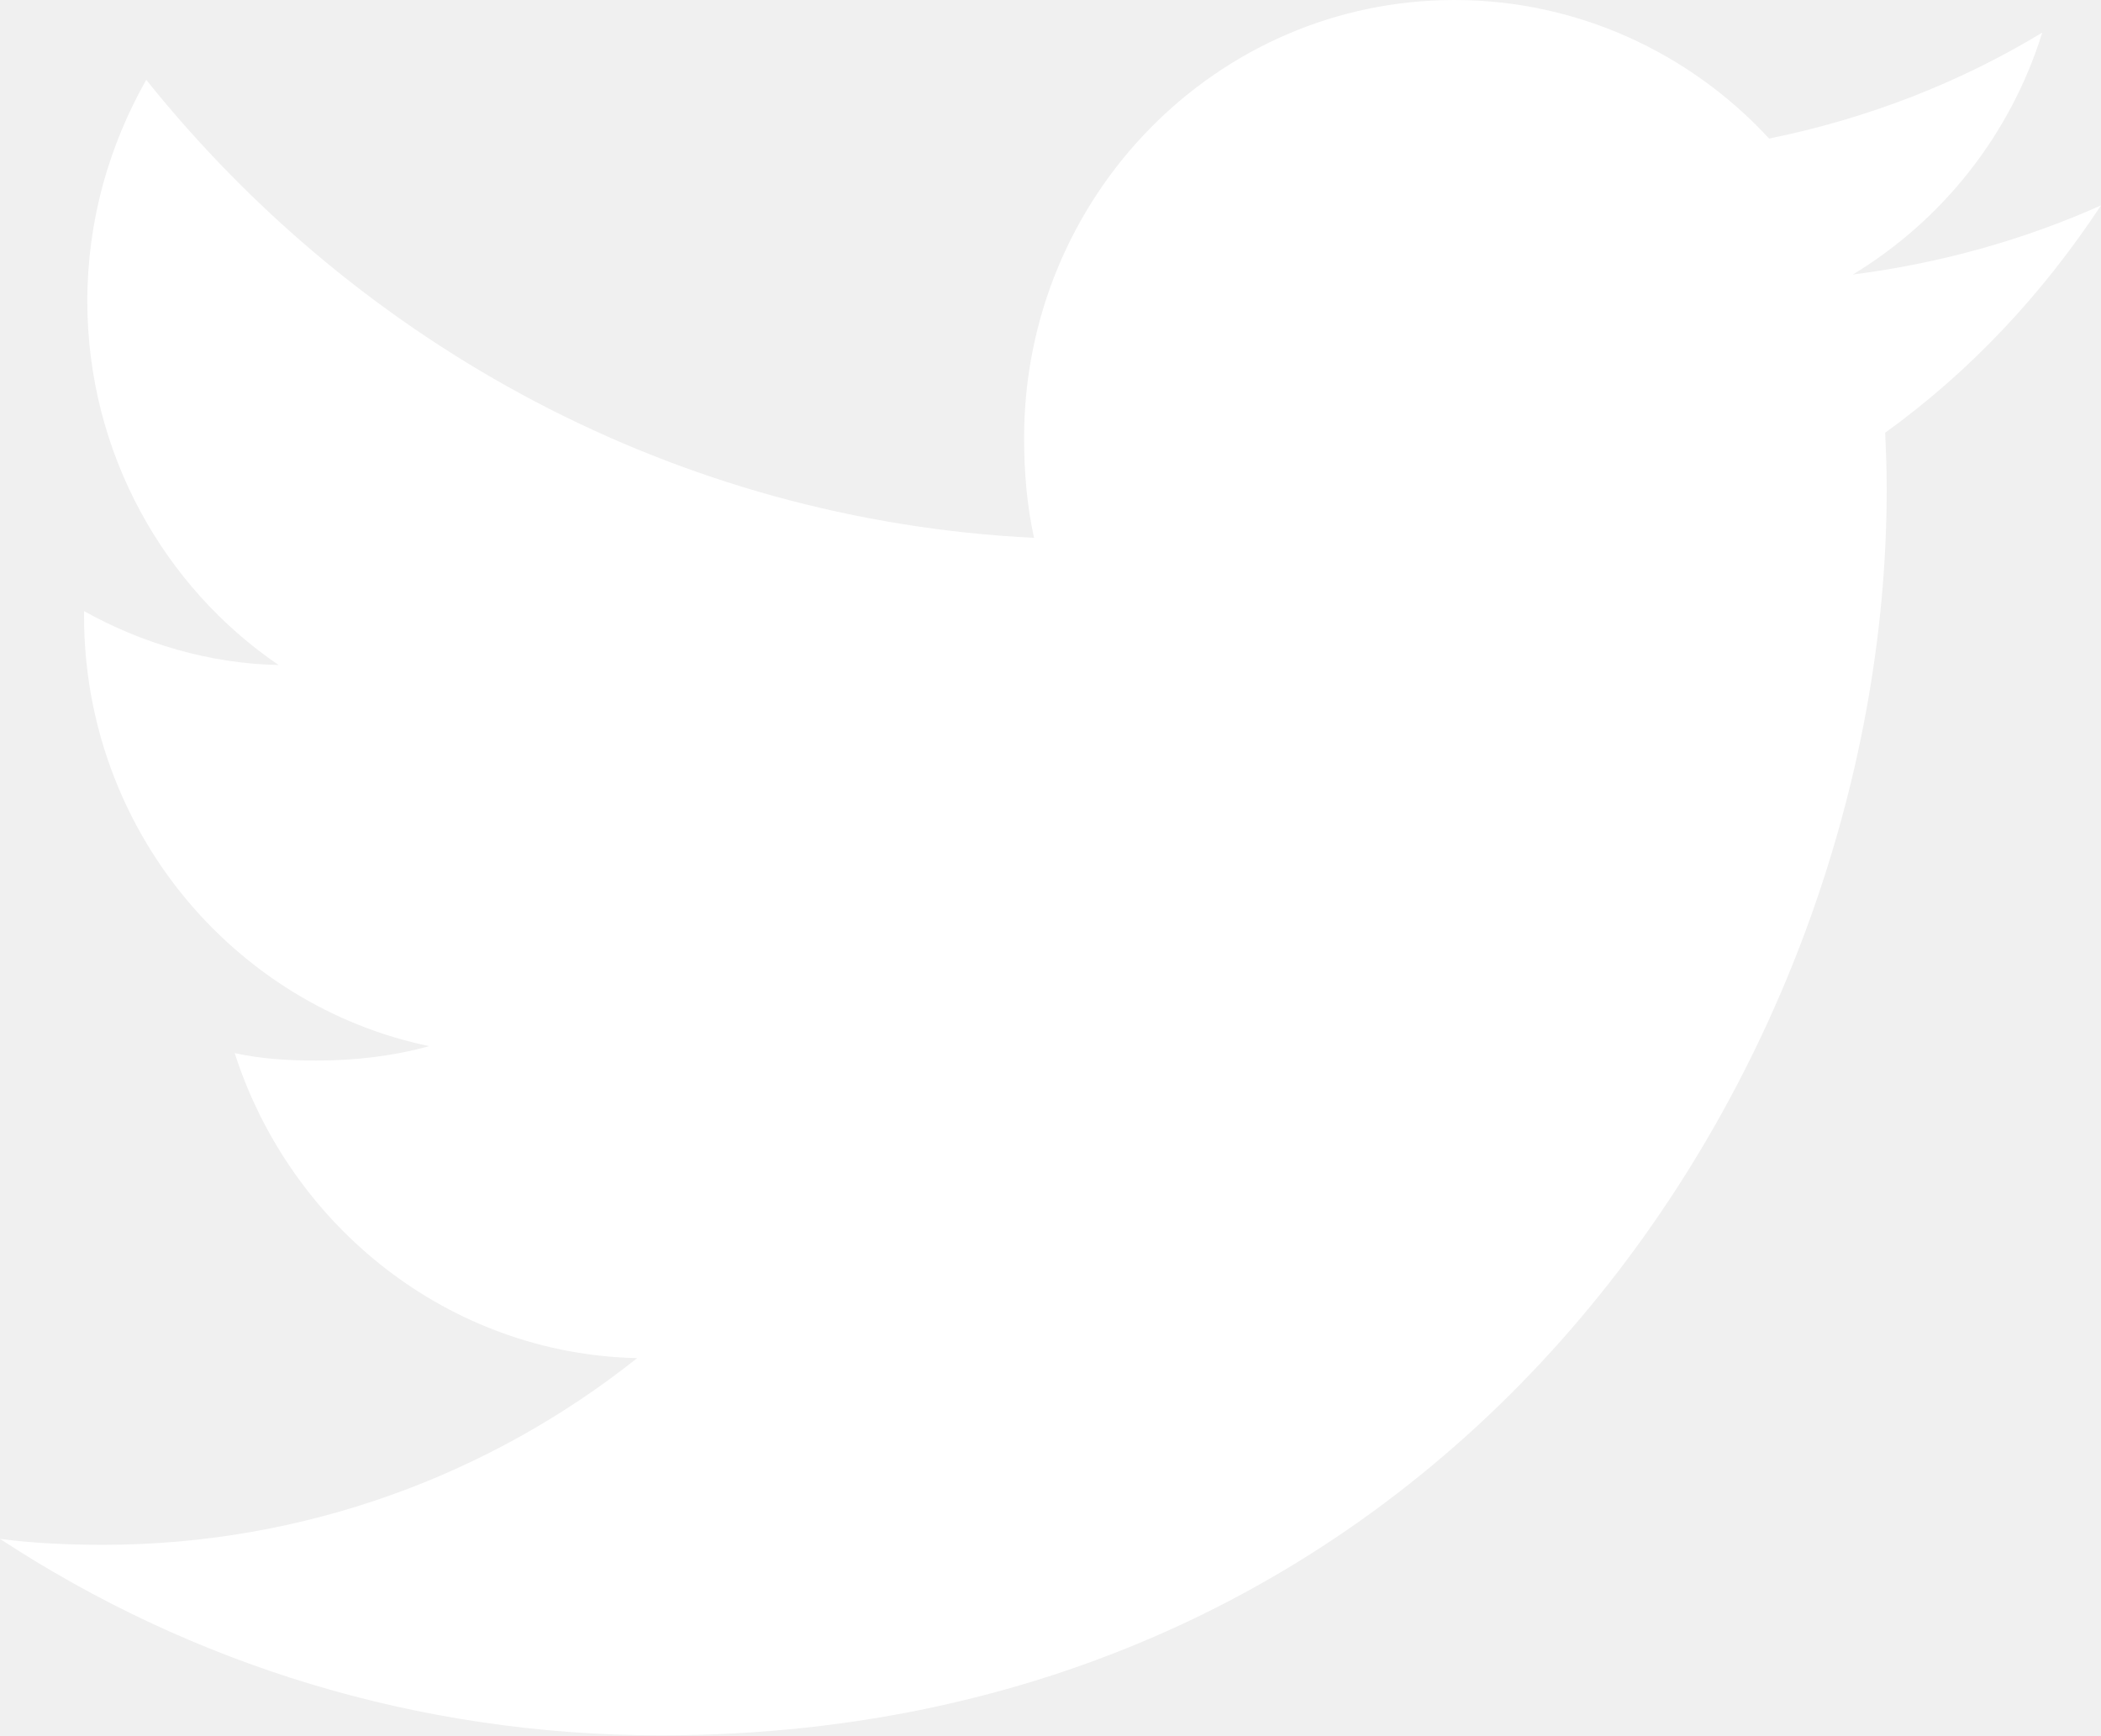
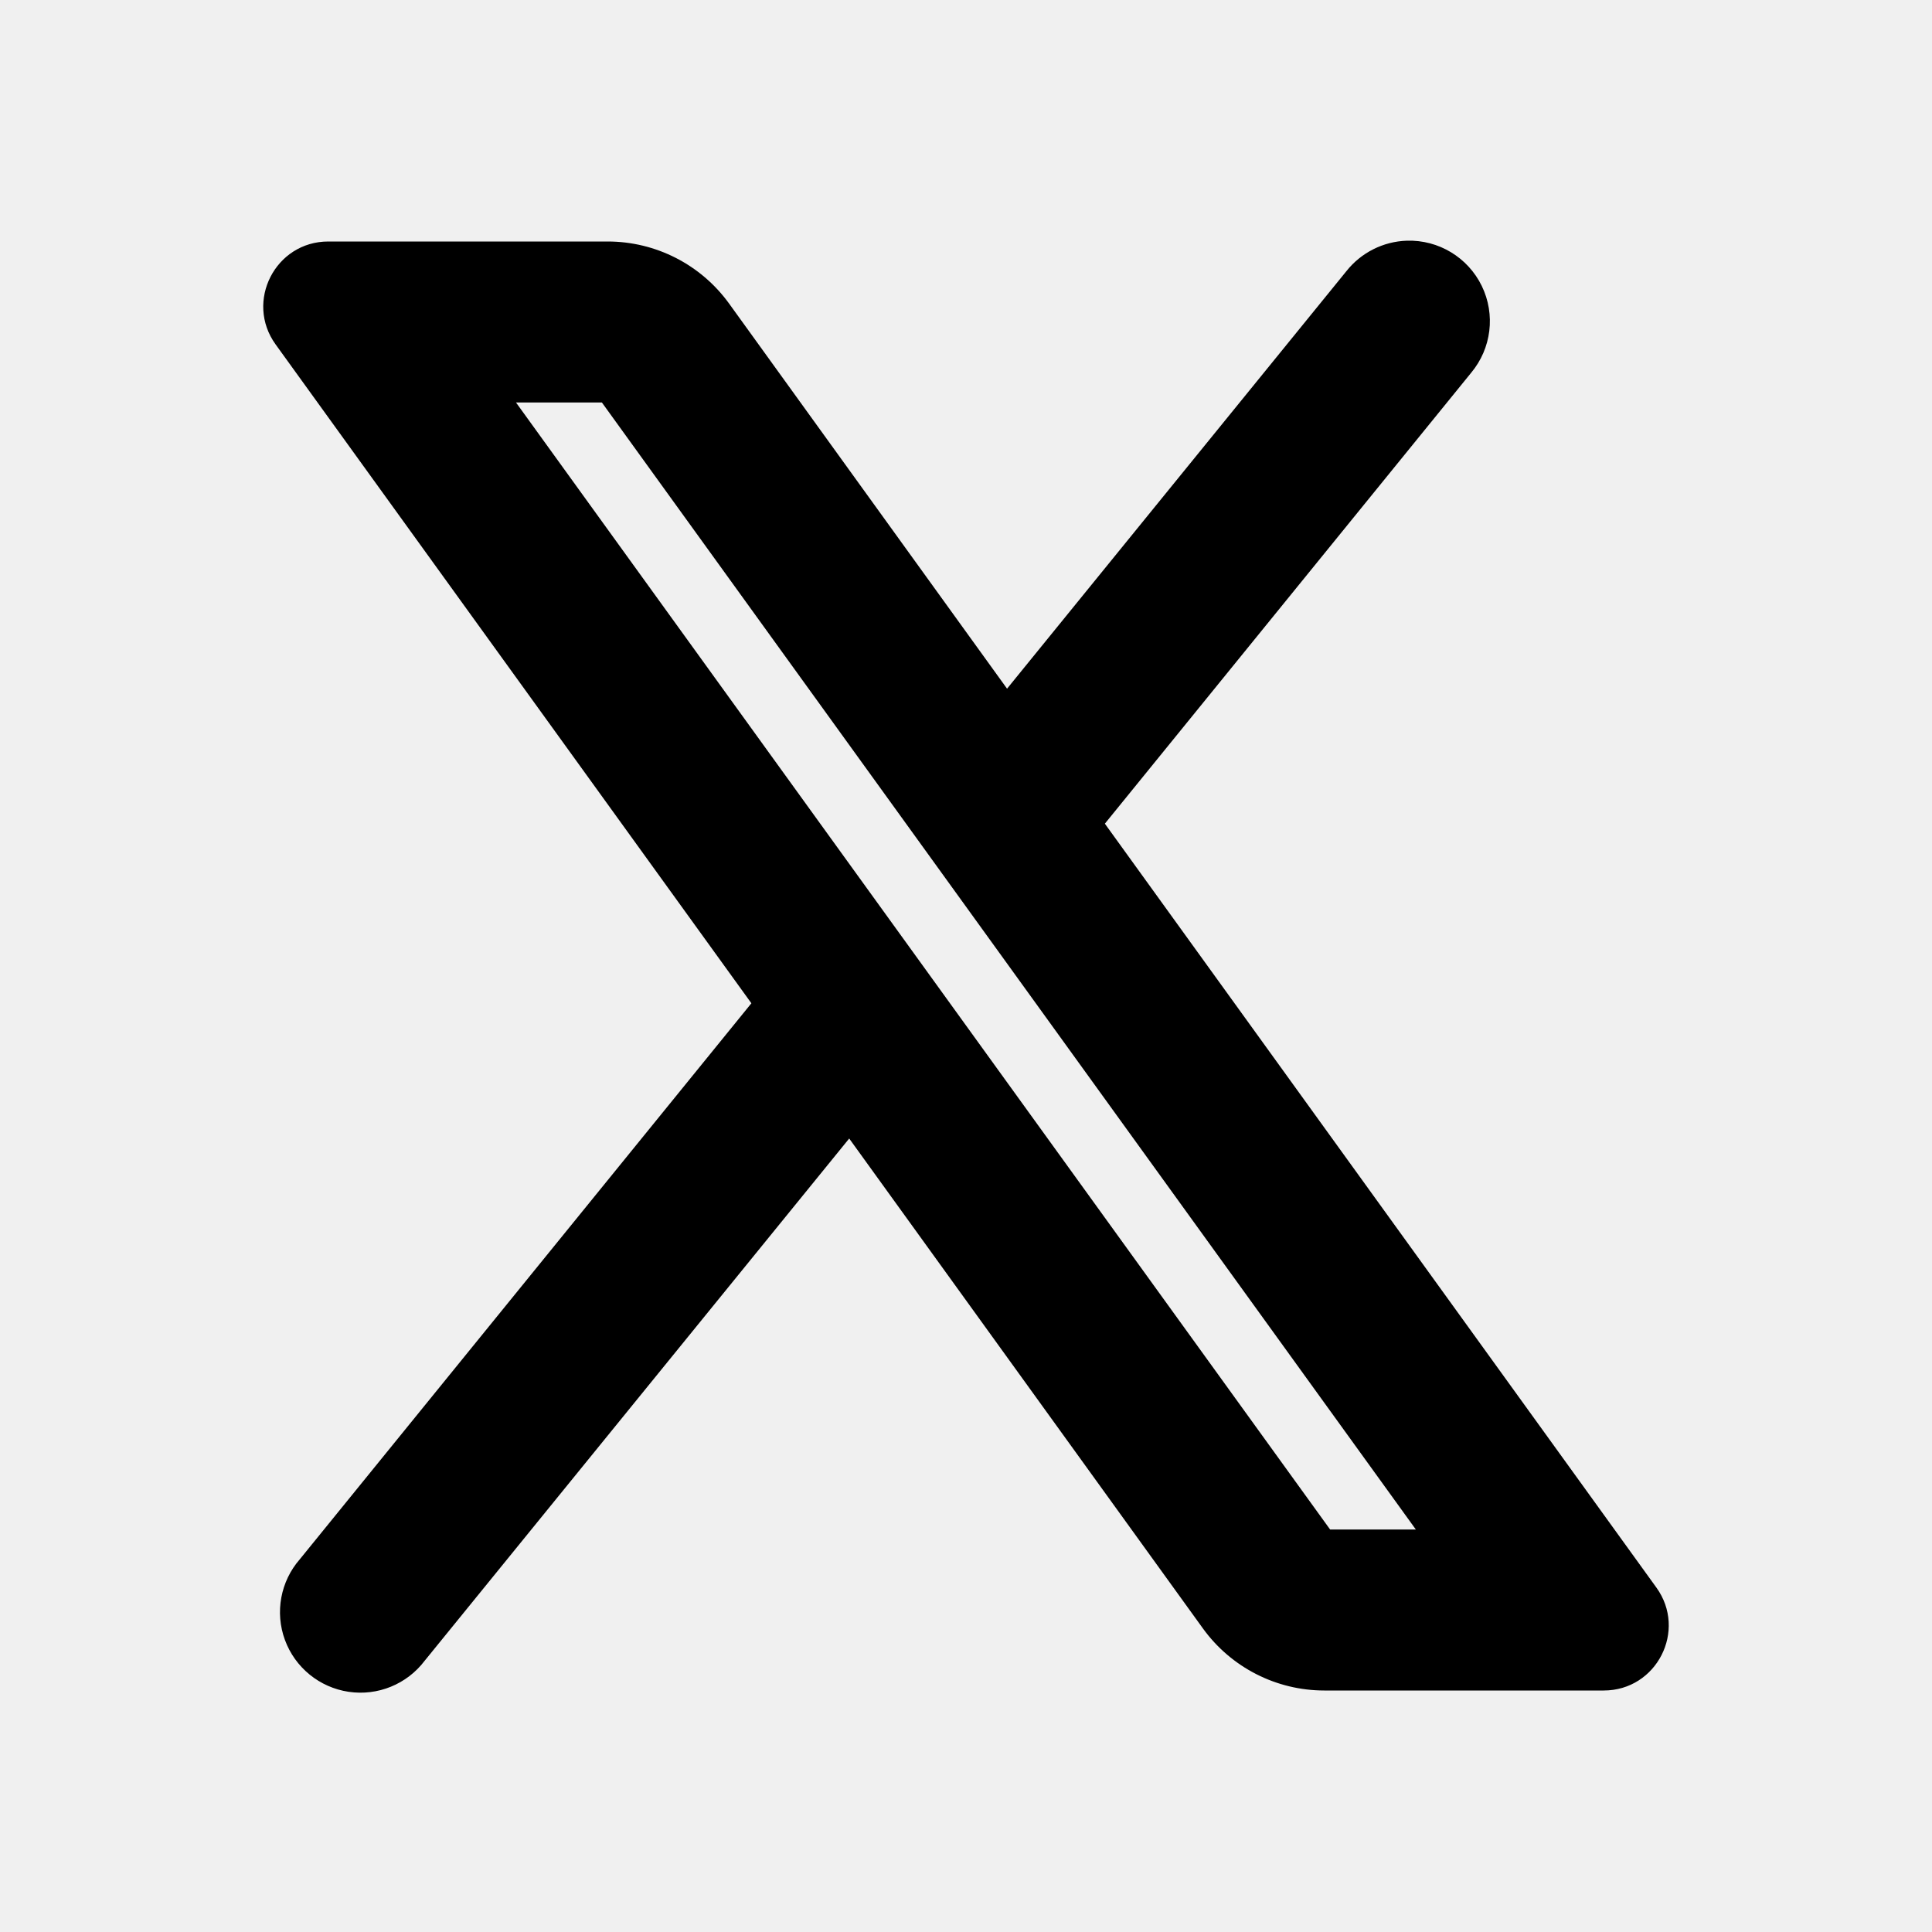
- <svg xmlns="http://www.w3.org/2000/svg" width="23" height="19" viewBox="0 0 23 19" fill="none">
-   <path d="M23 2.249C22.145 2.631 21.233 2.884 20.283 3.006C21.261 2.413 22.007 1.481 22.357 0.357C21.446 0.909 20.44 1.299 19.367 1.517C18.502 0.58 17.269 0 15.923 0C13.313 0 11.211 2.154 11.211 4.795C11.211 5.175 11.243 5.541 11.32 5.889C7.4 5.694 3.932 3.784 1.601 0.874C1.195 1.592 0.956 2.413 0.956 3.297C0.956 4.958 1.797 6.429 3.05 7.281C2.293 7.267 1.55 7.043 0.92 6.691C0.92 6.706 0.92 6.725 0.92 6.744C0.92 9.073 2.554 11.008 4.698 11.454C4.314 11.561 3.896 11.612 3.462 11.612C3.16 11.612 2.855 11.594 2.569 11.53C3.18 13.429 4.913 14.824 6.975 14.87C5.37 16.146 3.334 16.914 1.128 16.914C0.742 16.914 0.371 16.897 0 16.849C2.089 18.218 4.564 19 7.234 19C15.91 19 20.654 11.692 20.654 5.358C20.654 5.146 20.647 4.941 20.637 4.738C21.573 4.063 22.359 3.22 23 2.249Z" fill="white" />
+ <svg xmlns="http://www.w3.org/2000/svg" viewBox="0 0 24 24" width="23px" height="23px">
+   <path d="M 17.477 2.99 A 1 1 0 0 0 16.725 3.369 L 12.51 8.555 L 9.057 3.771 C 8.707 3.287 8.146 3 7.549 3 L 4.078 3 C 3.42 3 3.039 3.746 3.424 4.279 L 9.334 12.463 L 3.725 19.369 A 1 1 0 1 0 5.275 20.631 L 10.549 14.143 L 14.943 20.229 C 15.293 20.713 15.854 21 16.451 21 L 19.922 21 C 20.58 21 20.961 20.254 20.576 19.721 L 13.725 10.232 L 18.275 4.631 A 1 1 0 0 0 17.477 2.99 z M 6.41 5 L 7.477 5 L 17.588 19 L 16.523 19 L 6.41 5 z" />
</svg>
